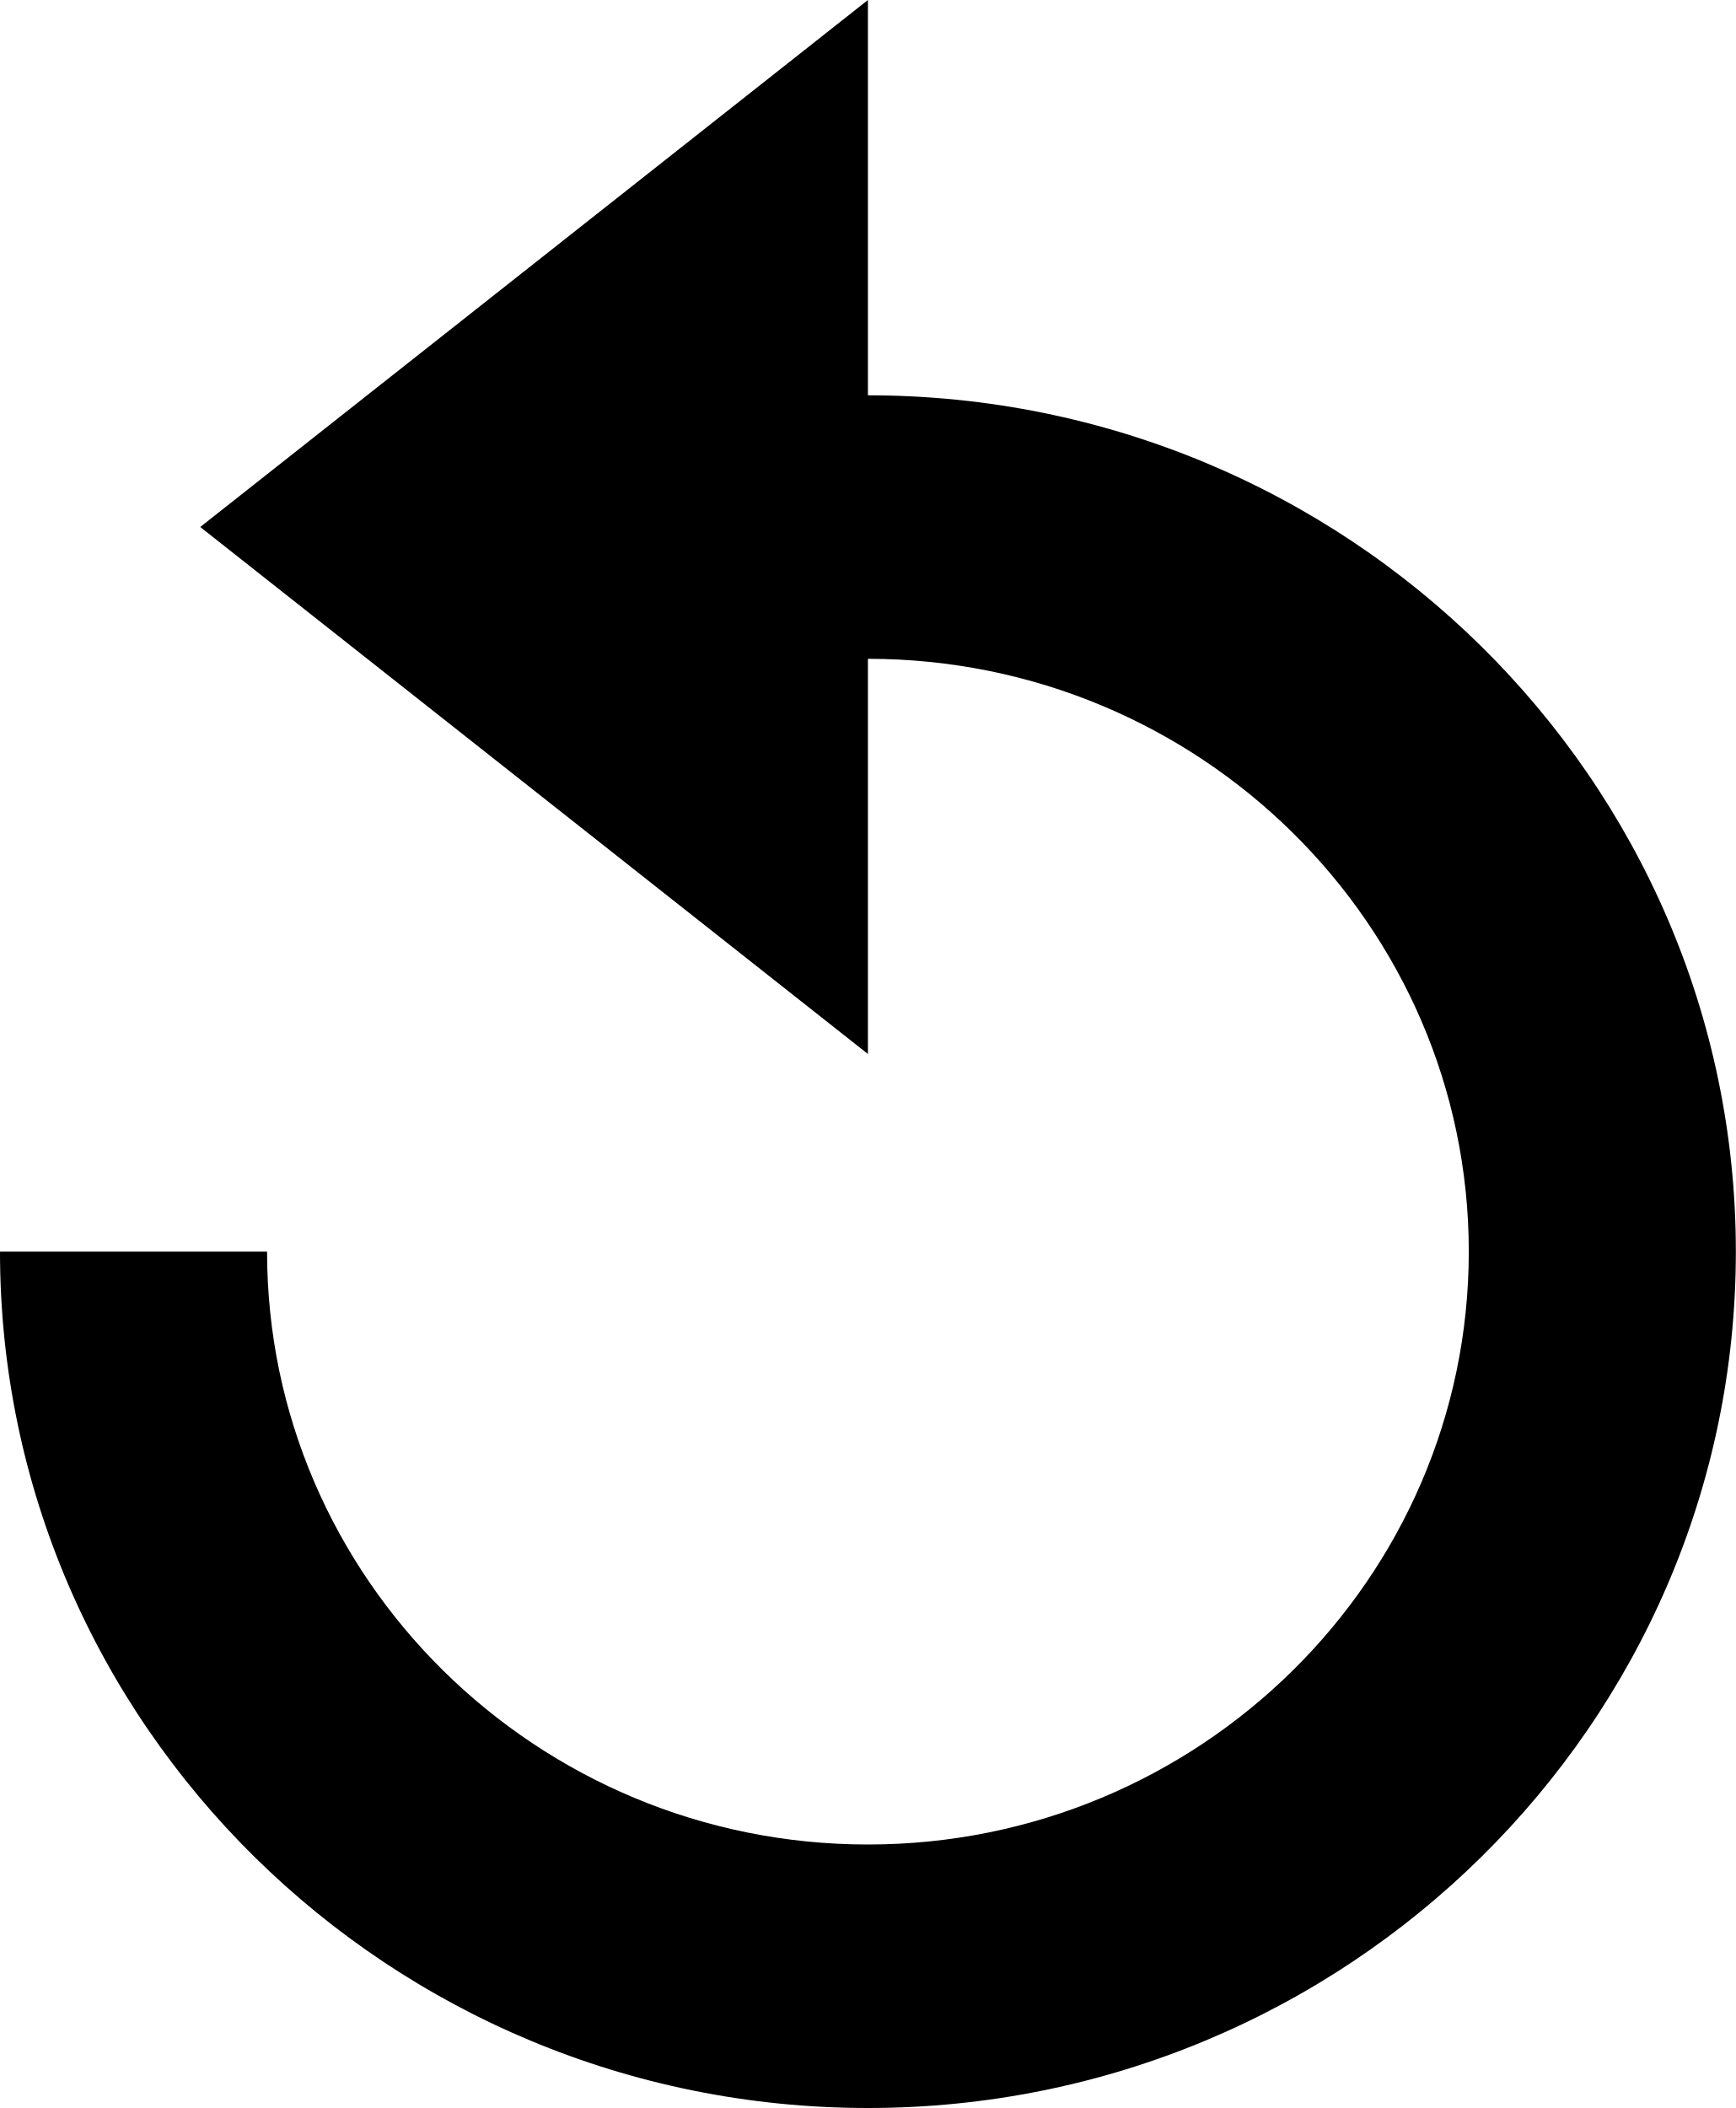
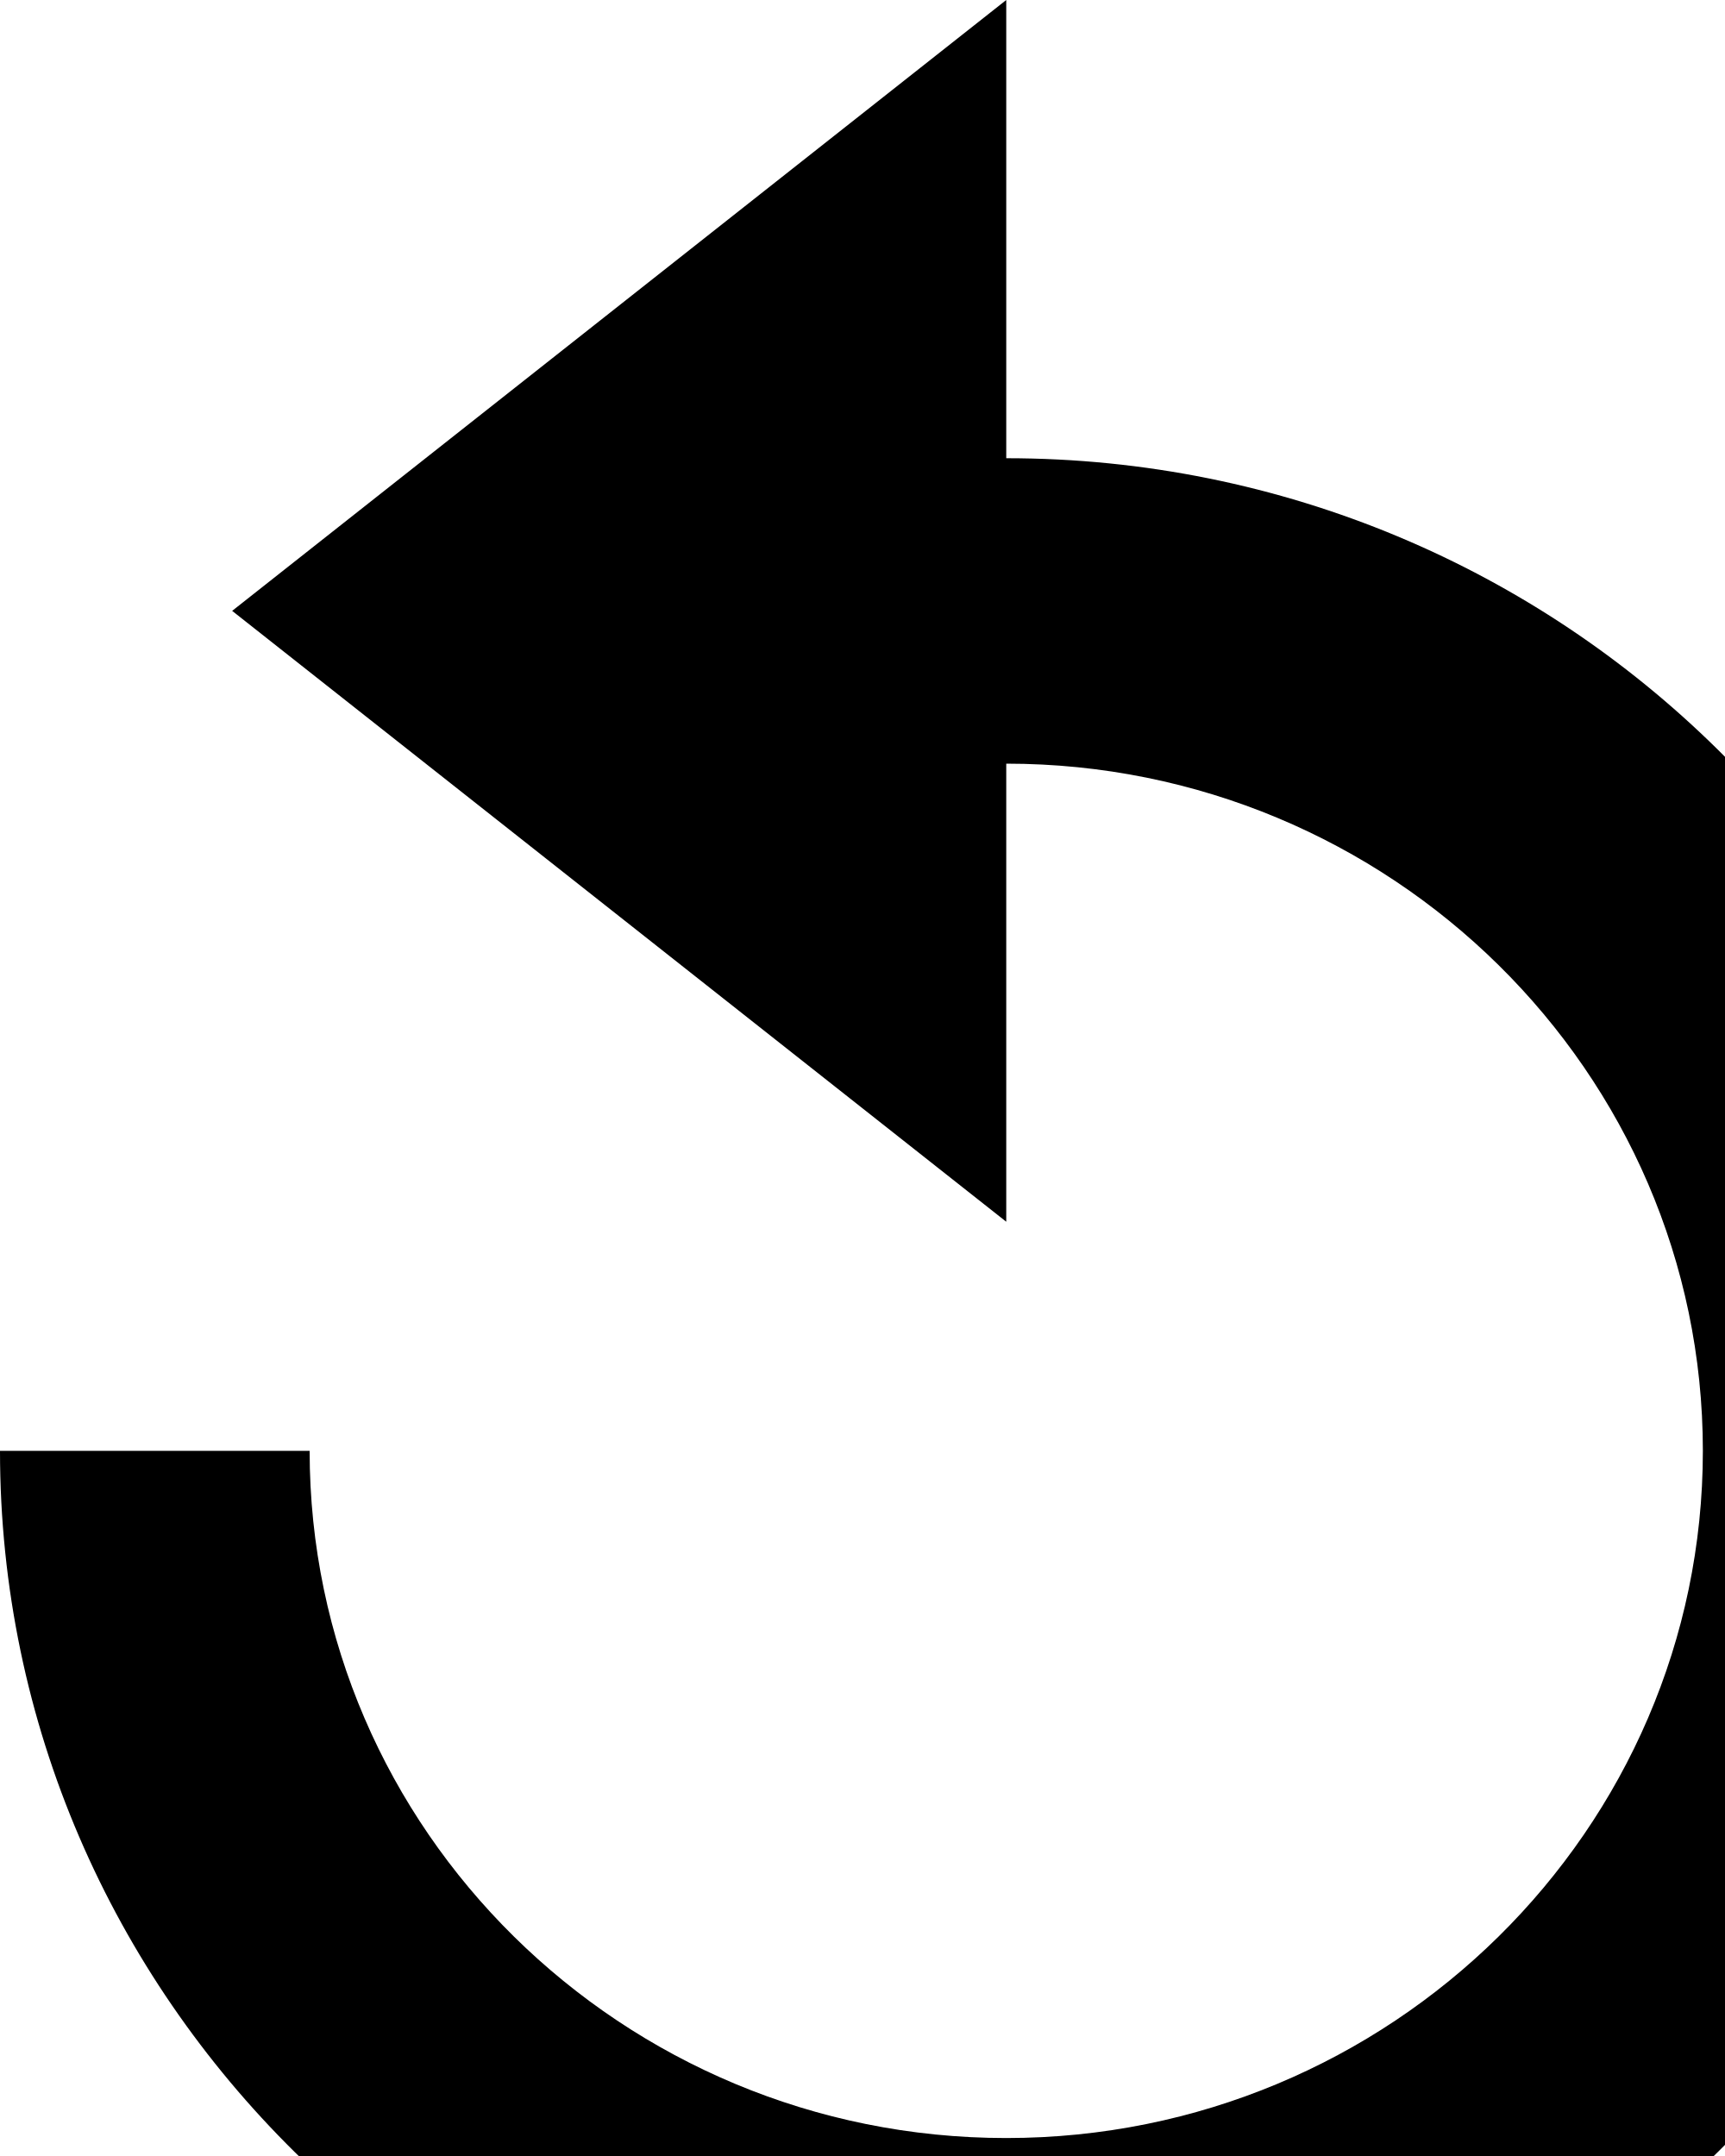
- <svg xmlns="http://www.w3.org/2000/svg" width="14" height="17">
+ <svg xmlns="http://www.w3.org/2000/svg" width="12" height="15">
  <path d="M7 14.875c2.672 0 4.846-2.145 4.846-4.781 0-2.637-2.174-4.781-4.846-4.781V8.5L1.615 4.25 7 0v3.188c3.86 0 7 3.098 7 6.906S10.86 17 7 17s-7-3.098-7-6.906h2.154c0 2.636 2.174 4.781 4.846 4.781z" fill="#000" fill-rule="evenodd" />
</svg>
